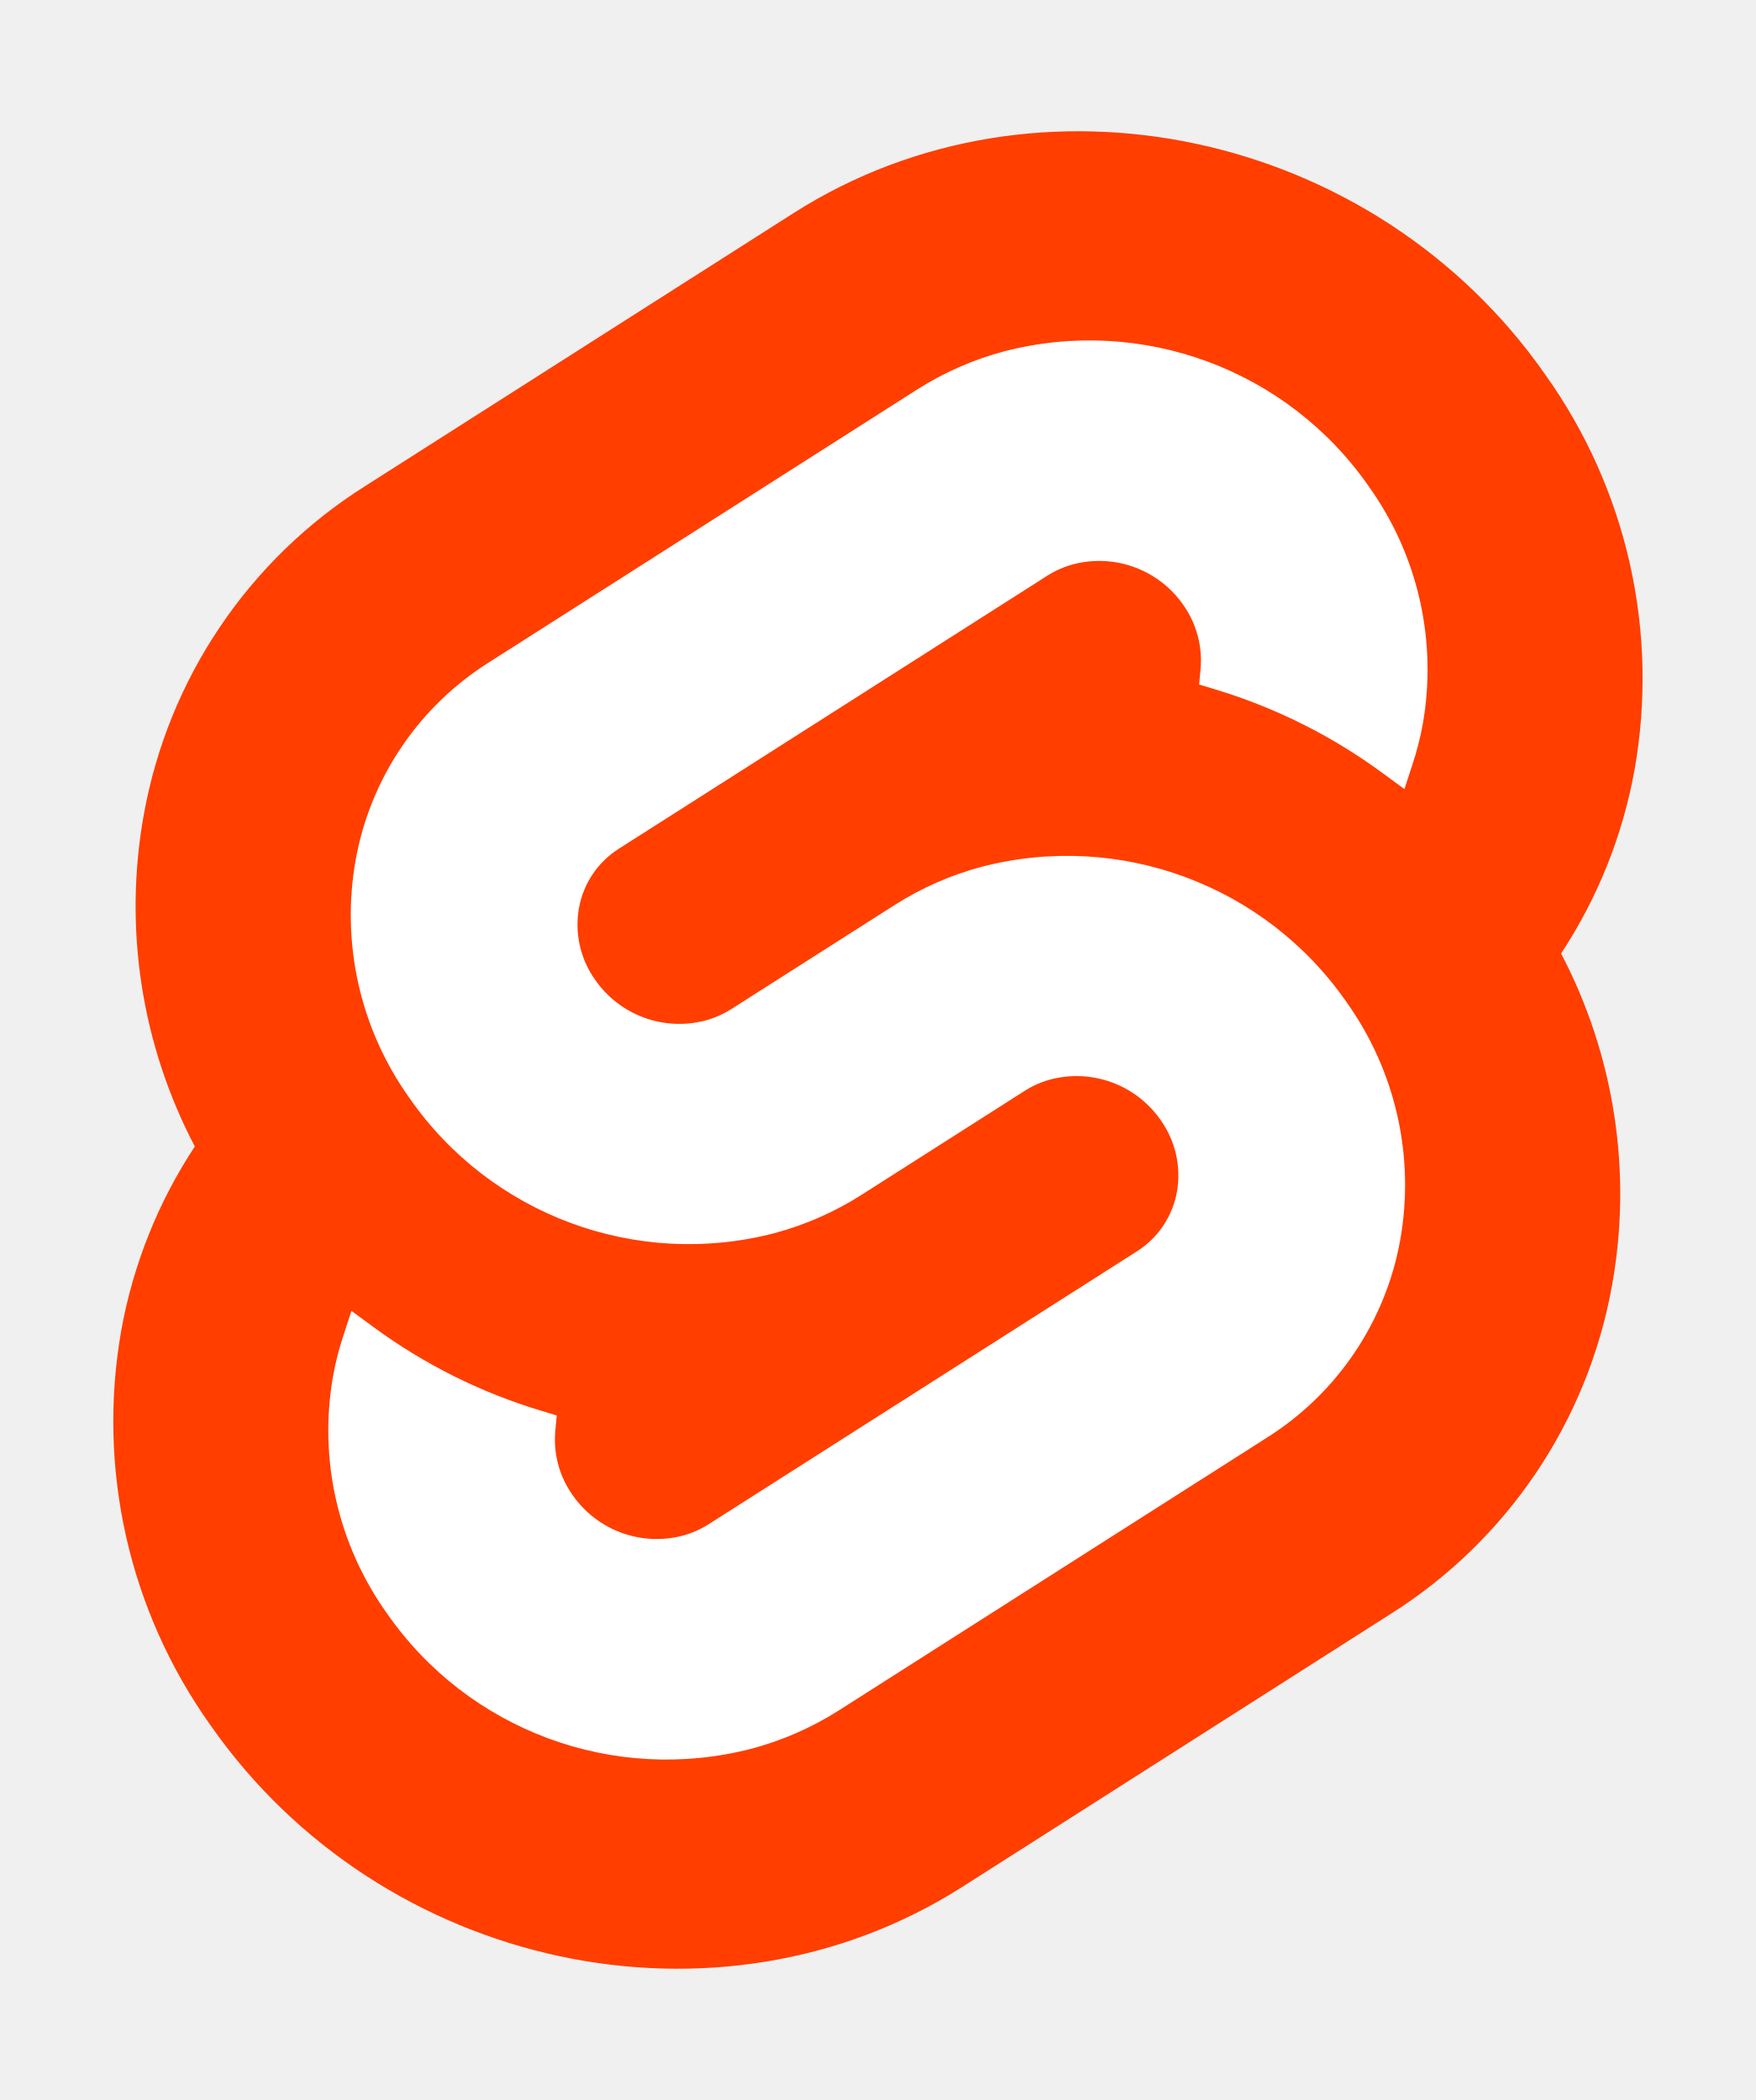
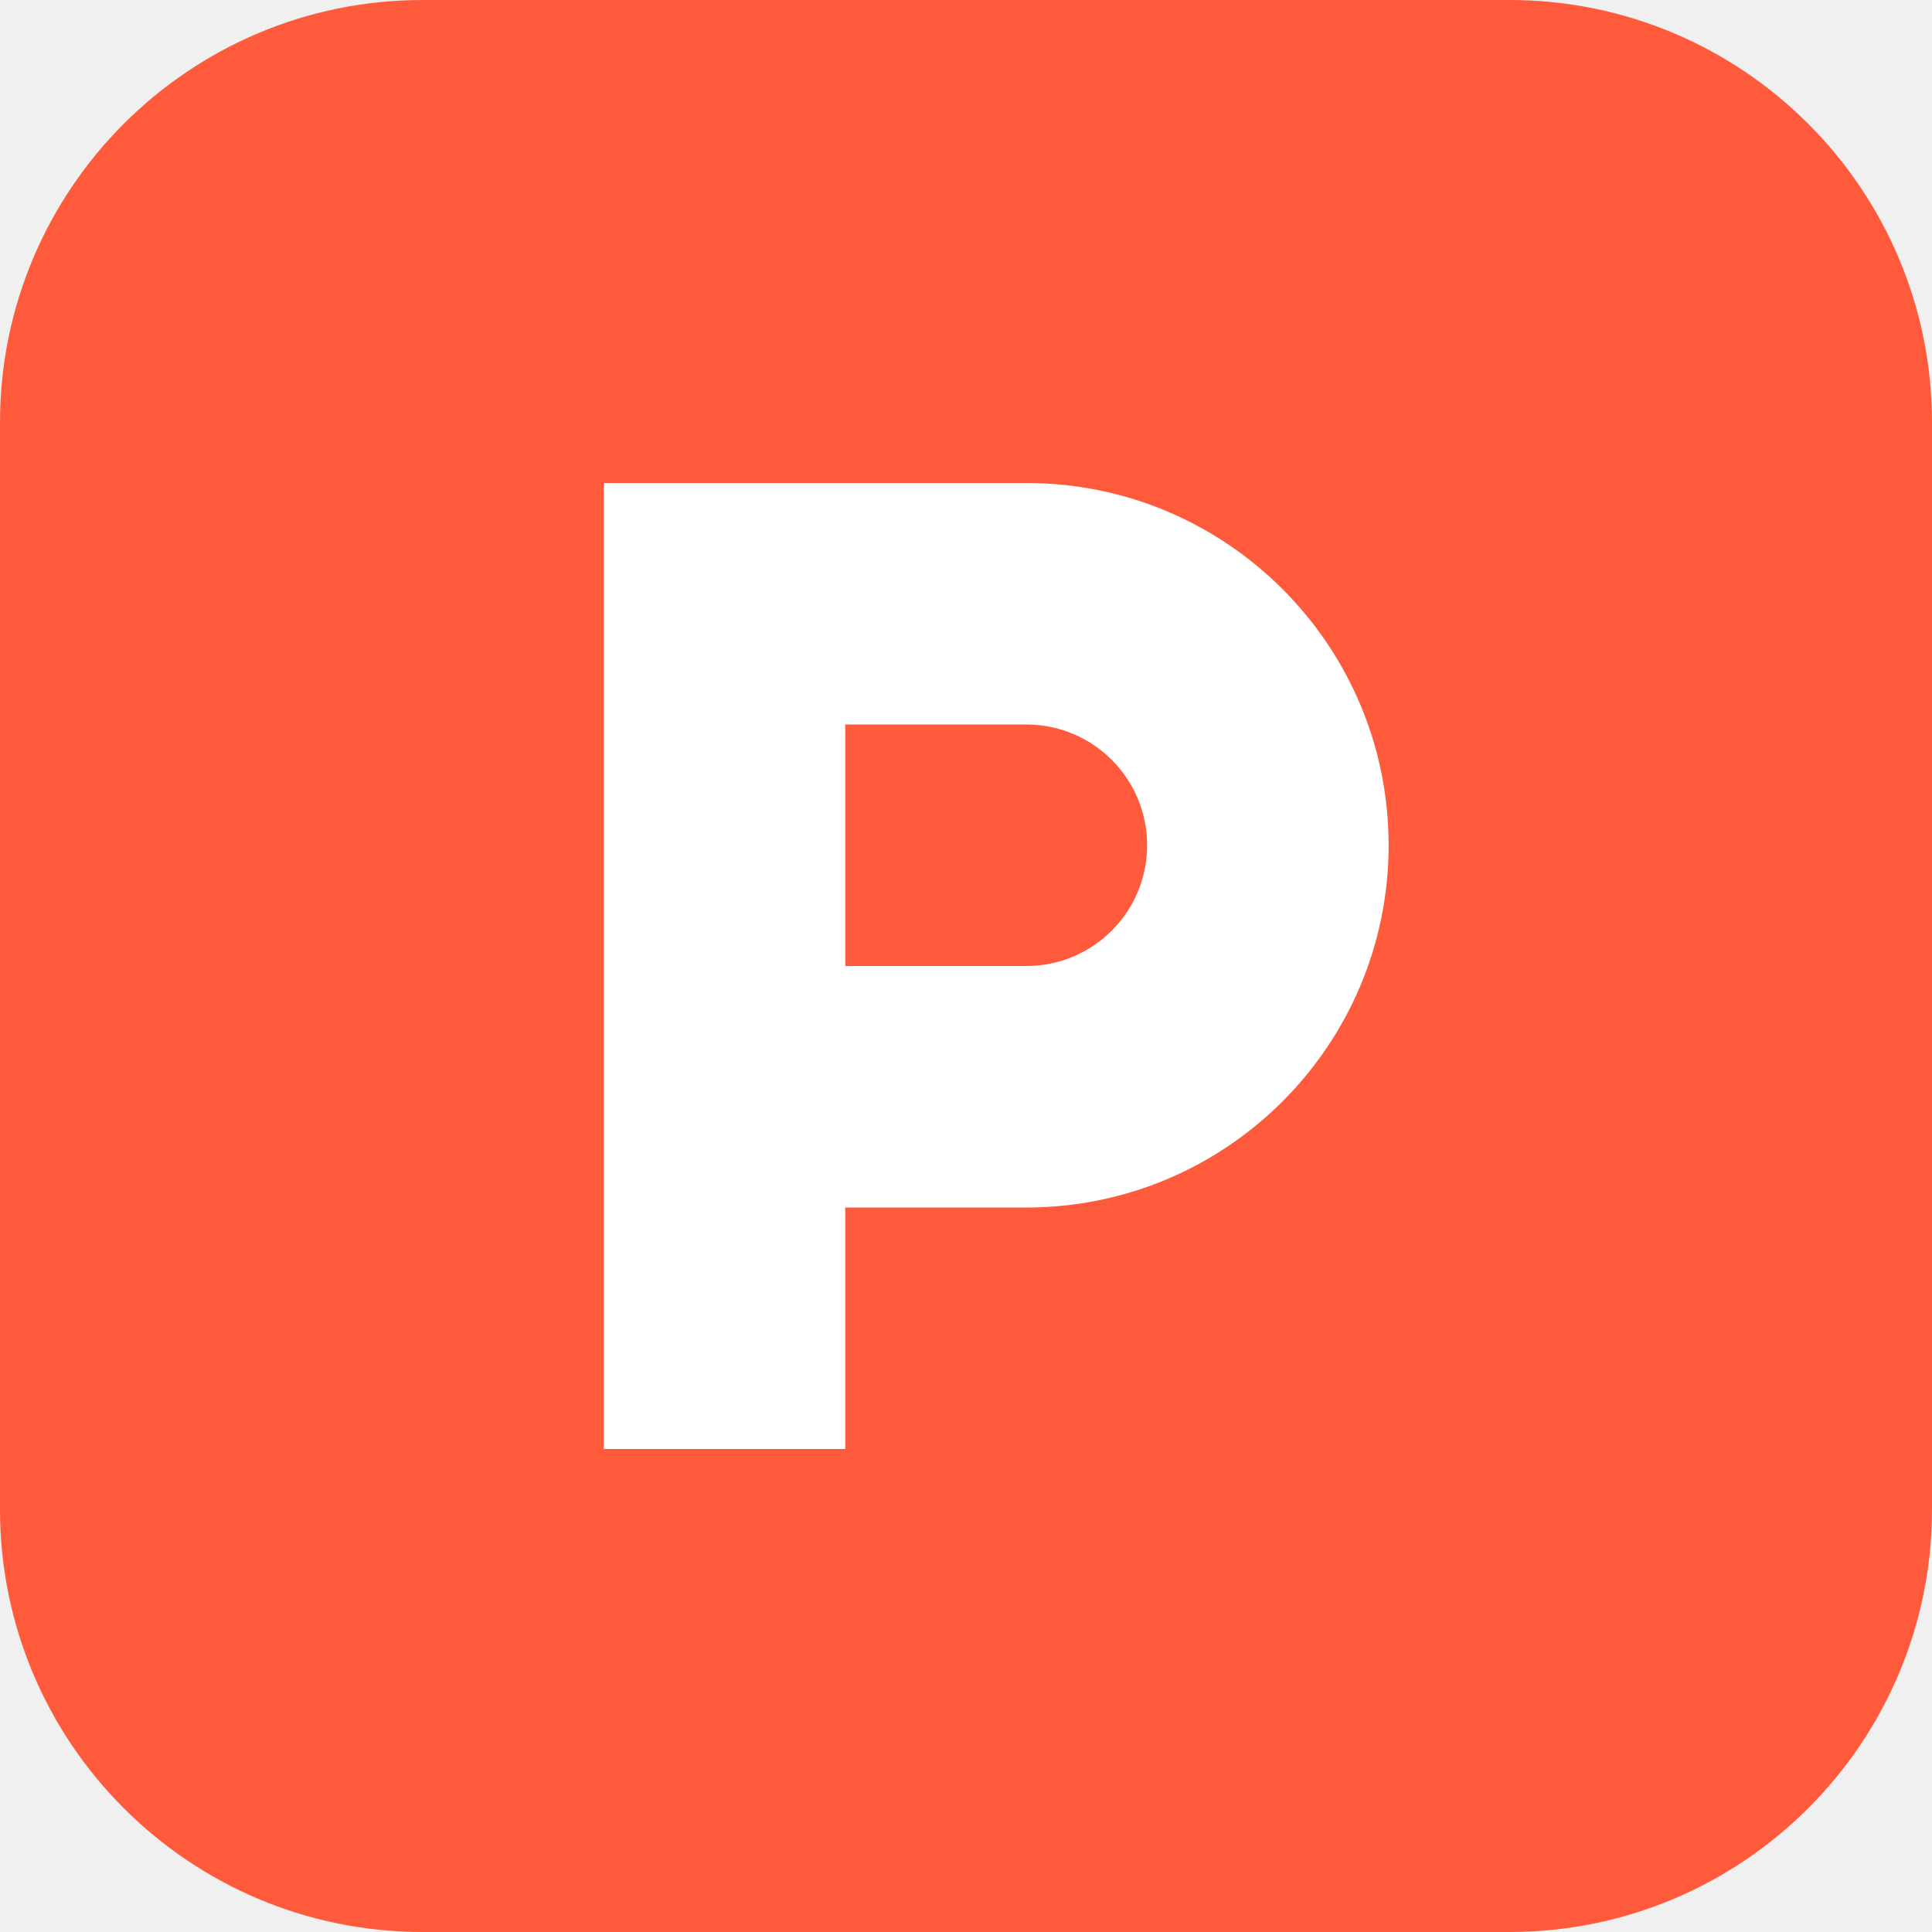
- <svg xmlns="http://www.w3.org/2000/svg" width="107" height="128" viewBox="0 0 107 128">
-   <path d="M94.157 22.819c-10.4-14.885-30.94-19.297-45.792-9.835L22.282 29.608A29.92 29.92 0 0 0 8.764 49.65a31.5 31.5 0 0 0 3.108 20.231 30 30 0 0 0-4.477 11.183 31.9 31.9 0 0 0 5.448 24.116c10.402 14.887 30.942 19.297 45.791 9.835l26.083-16.624A29.92 29.92 0 0 0 98.235 78.35a31.53 31.53 0 0 0-3.105-20.232 30 30 0 0 0 4.474-11.182 31.88 31.88 0 0 0-5.447-24.116" style="fill:#ff3e00" />
-   <path d="M45.817 106.582a20.72 20.72 0 0 1-22.237-8.243 19.17 19.17 0 0 1-3.277-14.503 18 18 0 0 1 .624-2.435l.49-1.498 1.337.981a33.6 33.6 0 0 0 10.203 5.098l.97.294-.09.968a5.85 5.85 0 0 0 1.052 3.878 6.24 6.24 0 0 0 6.695 2.485 5.8 5.8 0 0 0 1.603-.704L69.27 76.28a5.43 5.43 0 0 0 2.45-3.631 5.8 5.8 0 0 0-.987-4.371 6.24 6.24 0 0 0-6.698-2.487 5.7 5.7 0 0 0-1.6.704l-9.953 6.345a19 19 0 0 1-5.296 2.326 20.72 20.72 0 0 1-22.237-8.243 19.17 19.17 0 0 1-3.277-14.502 17.99 17.99 0 0 1 8.13-12.052l26.081-16.623a19 19 0 0 1 5.3-2.329 20.72 20.72 0 0 1 22.237 8.243 19.17 19.17 0 0 1 3.277 14.503 18 18 0 0 1-.624 2.435l-.49 1.498-1.337-.98a33.6 33.6 0 0 0-10.203-5.1l-.97-.294.09-.968a5.86 5.86 0 0 0-1.052-3.878 6.24 6.24 0 0 0-6.696-2.485 5.8 5.8 0 0 0-1.602.704L37.73 51.72a5.42 5.42 0 0 0-2.449 3.63 5.79 5.79 0 0 0 .986 4.372 6.24 6.24 0 0 0 6.698 2.486 5.8 5.8 0 0 0 1.602-.704l9.952-6.342a19 19 0 0 1 5.295-2.328 20.72 20.72 0 0 1 22.237 8.242 19.17 19.17 0 0 1 3.277 14.503 18 18 0 0 1-8.13 12.053l-26.081 16.622a19 19 0 0 1-5.3 2.328" style="fill:#fff" />
+ <svg xmlns="http://www.w3.org/2000/svg" viewBox="0 0 64 64" role="img" aria-label="Popup Bits">
+   <rect width="64" height="64" rx="14" fill="#ff5a3c" />
+   <path d="M20 16h14a12 12 0 0 1 0 24h-6v8h-8V16zm8 16h6a4 4 0 0 0 0-8h-6v8z" fill="#ffffff" />
</svg>
